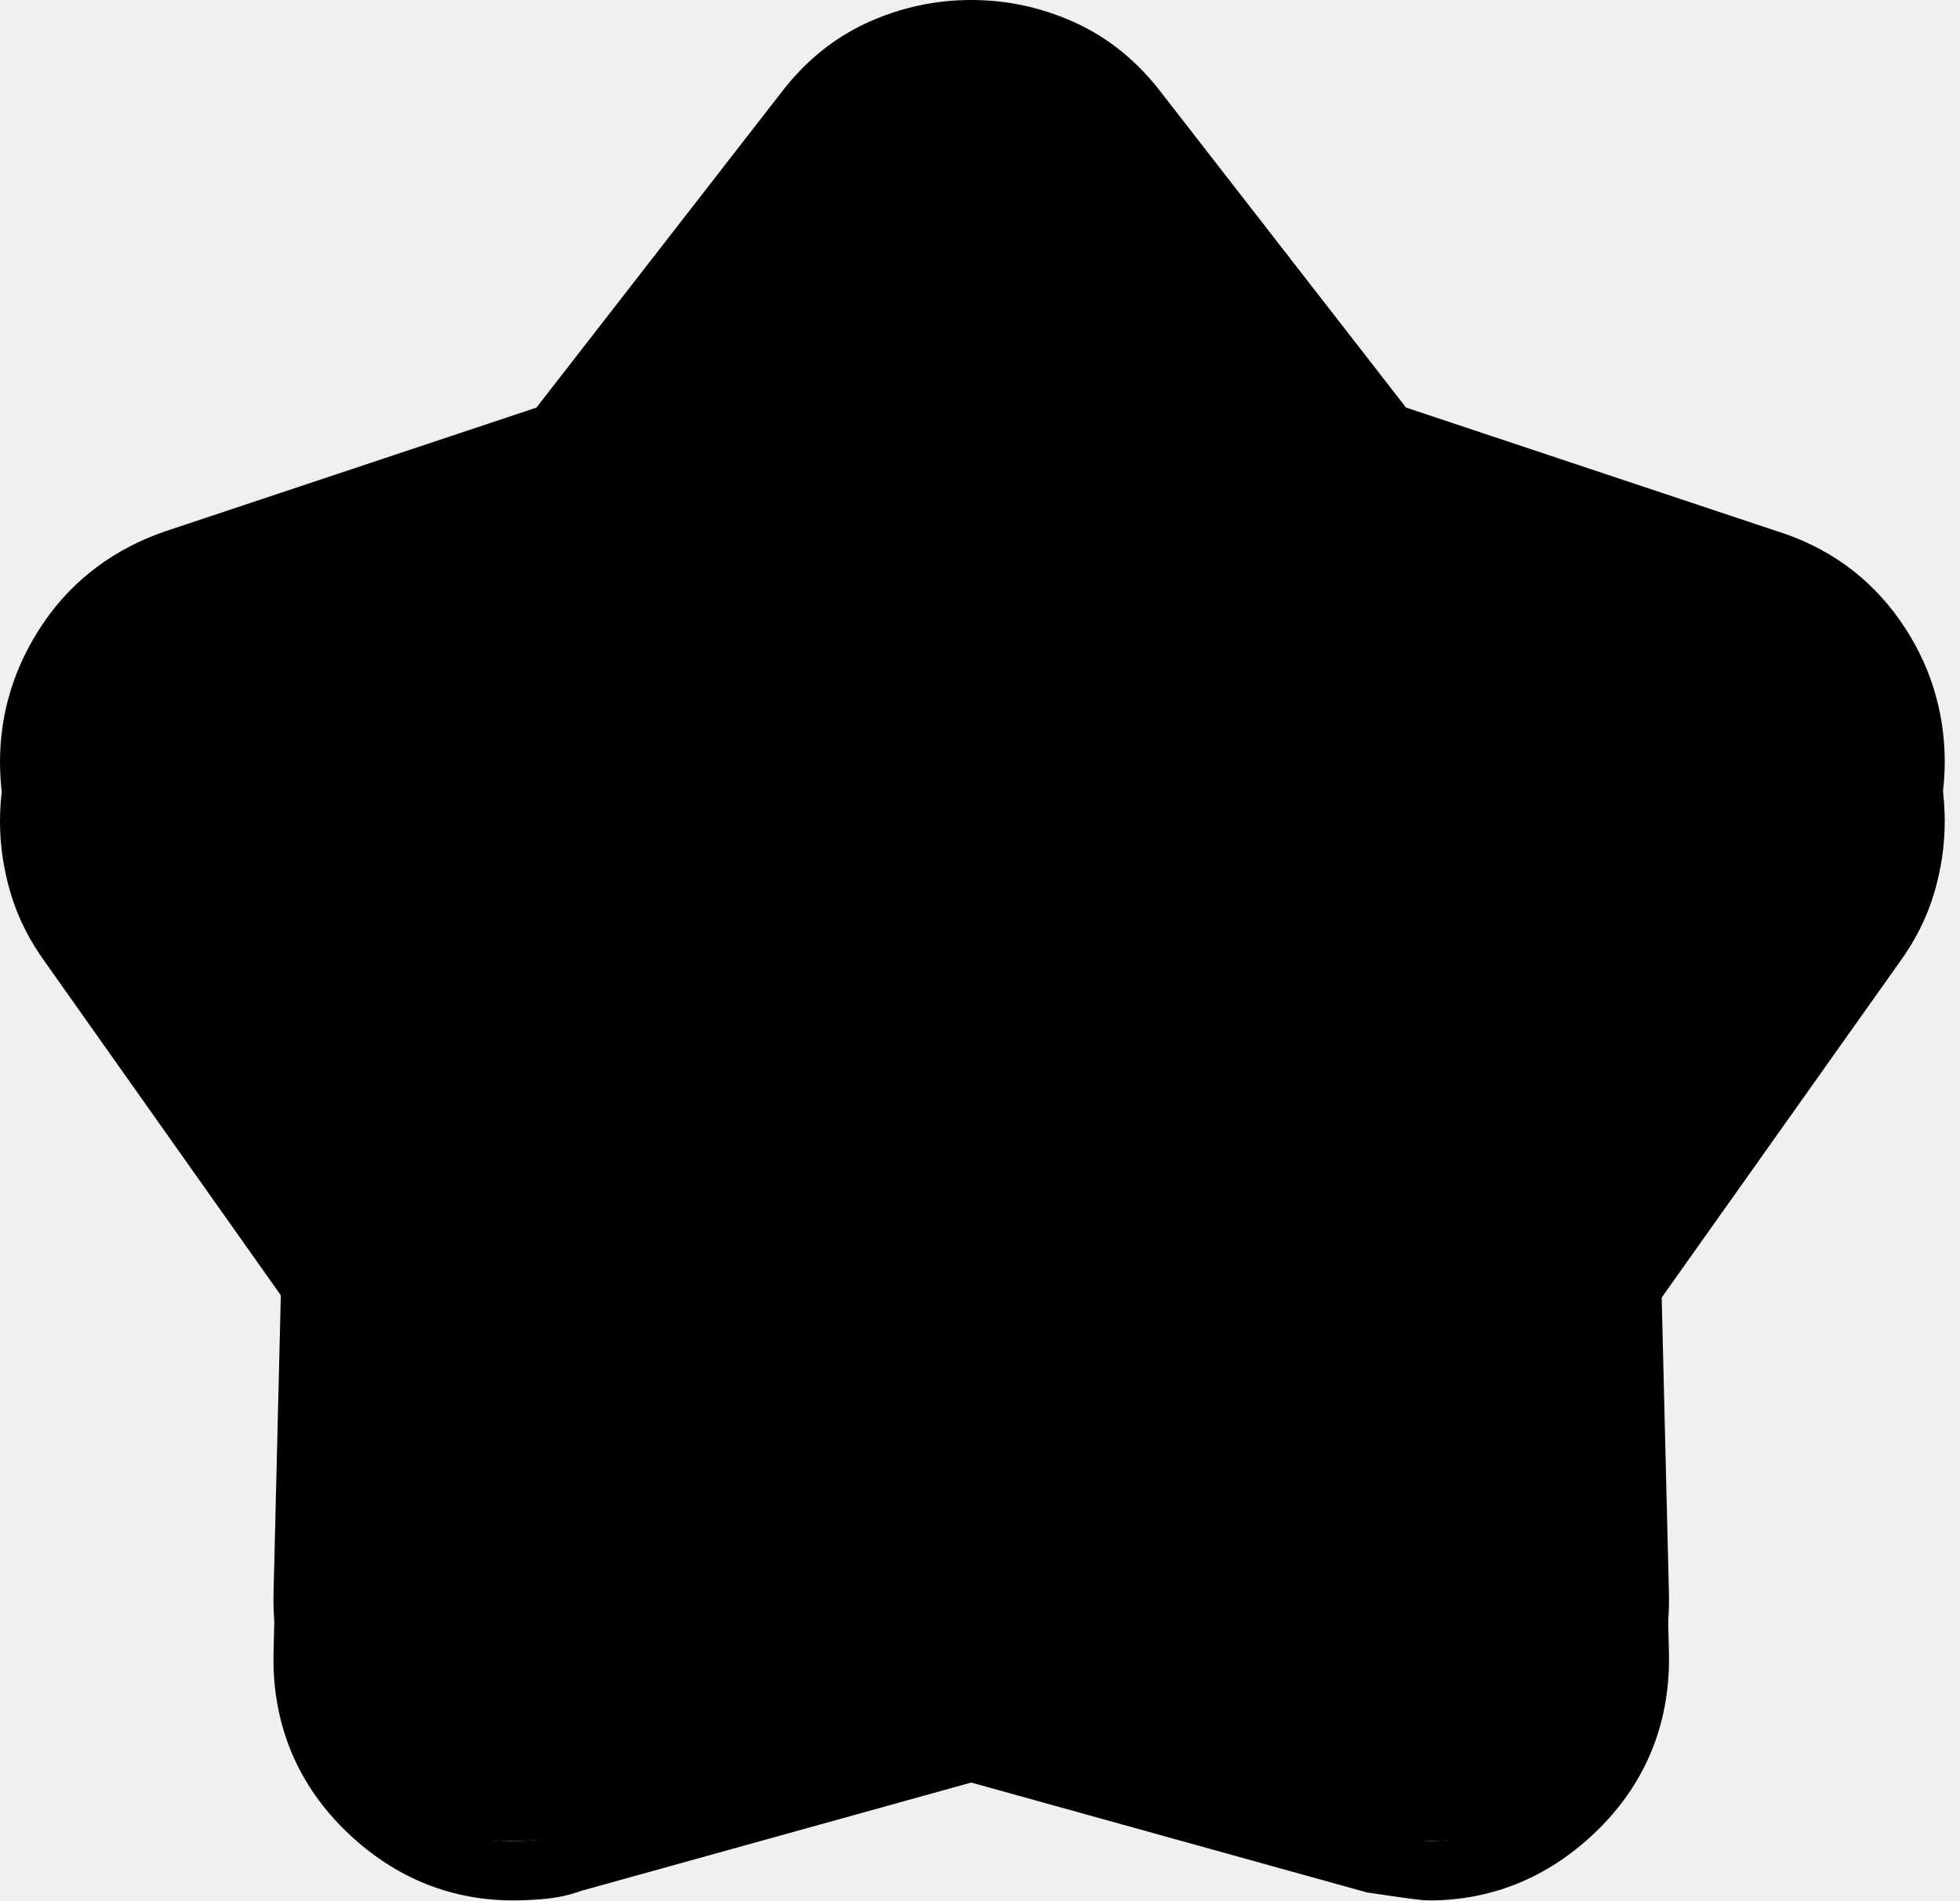
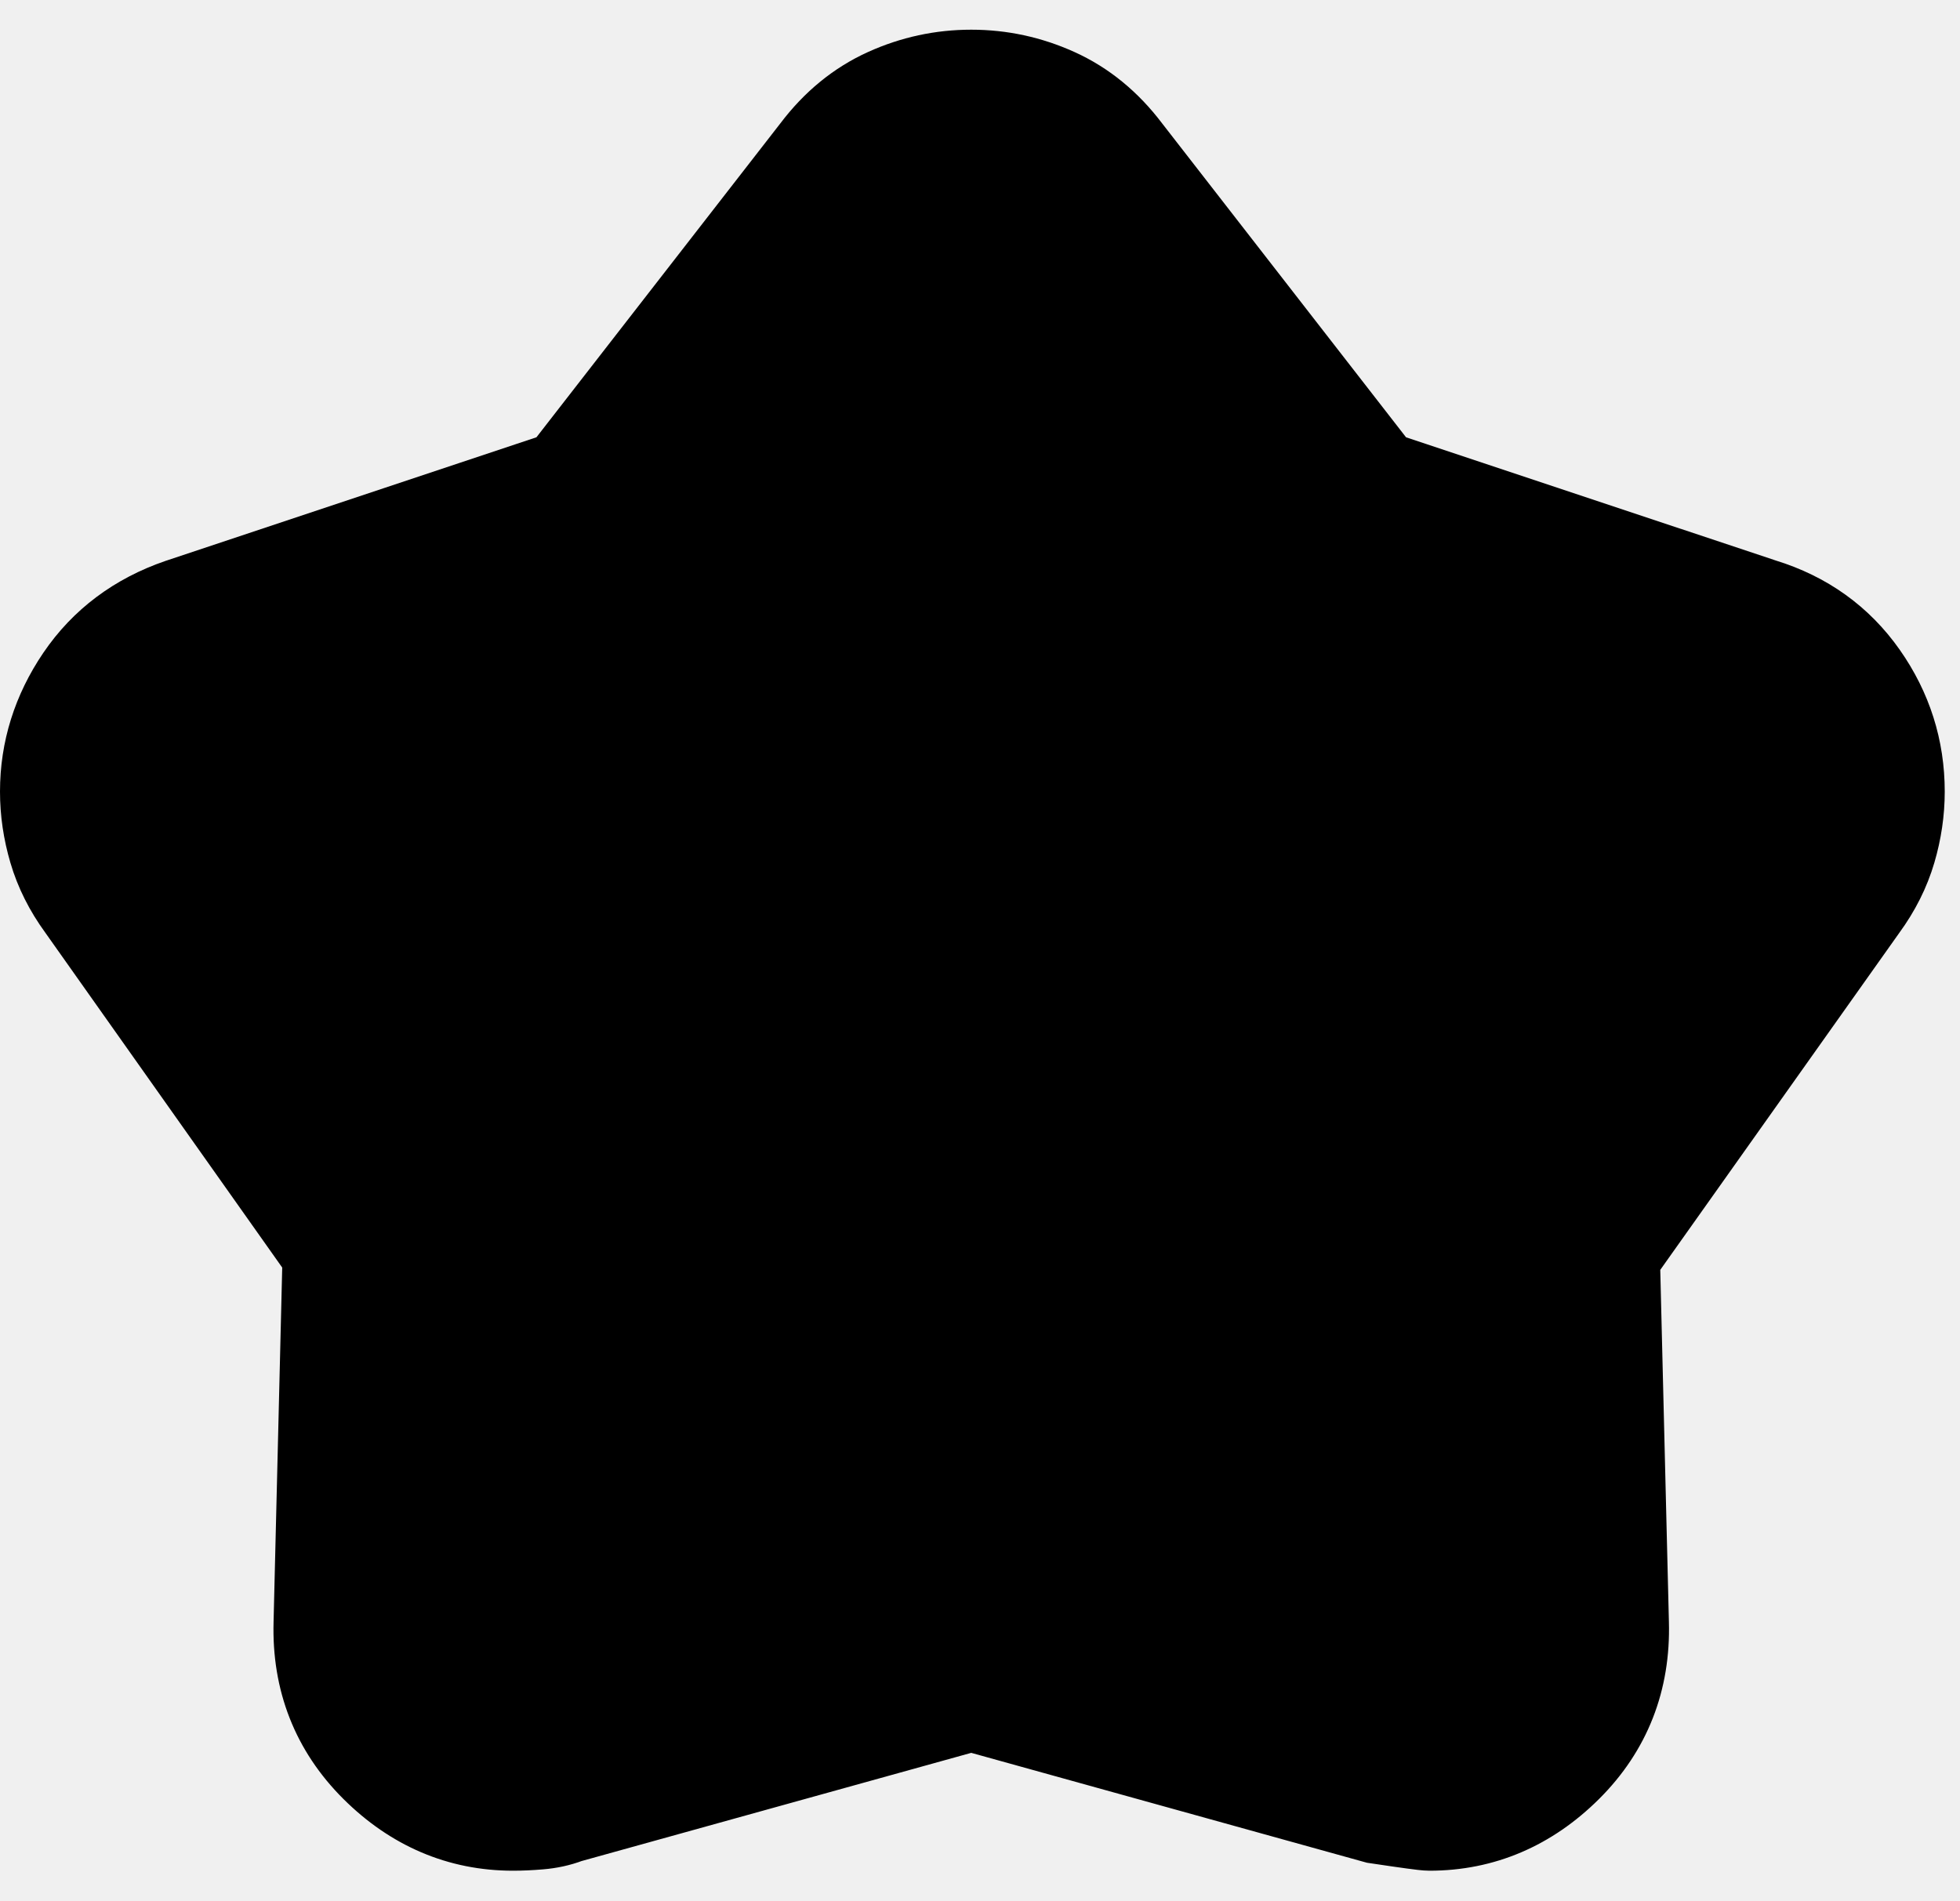
<svg xmlns="http://www.w3.org/2000/svg" width="66" height="64" viewBox="0 0 66 64" fill="none">
-   <g clip-path="url(#clip0_187_1771)">
-     <path d="M46.178 62.735L46.237 62.751L46.298 62.76C46.811 62.837 47.213 62.895 47.501 62.934C47.743 62.967 47.997 63 48.134 63C50.052 63 51.734 62.273 53.138 60.878C54.568 59.456 55.256 57.686 55.198 55.639C55.198 55.638 55.198 55.638 55.198 55.637L54.899 43.458L63.146 31.829C63.616 31.186 63.963 30.5 64.177 29.771C64.382 29.073 64.486 28.368 64.486 27.658C64.486 26.127 64.038 24.719 63.154 23.459C62.255 22.178 61.021 21.299 59.493 20.829L46.742 16.579L38.335 5.758C37.631 4.827 36.775 4.117 35.765 3.661C34.792 3.221 33.769 3 32.705 3C31.641 3 30.618 3.221 29.645 3.661C28.635 4.117 27.779 4.827 27.075 5.758L18.668 16.579L5.906 20.833L5.896 20.836C4.375 21.359 3.157 22.263 2.285 23.548C1.436 24.8 1 26.178 1 27.658C1 28.368 1.104 29.073 1.309 29.771C1.523 30.5 1.87 31.186 2.339 31.828L10.511 43.381L10.212 55.637C10.212 55.638 10.212 55.639 10.212 55.639C10.153 57.686 10.842 59.456 12.272 60.878C13.675 62.273 15.357 63 17.276 63C17.564 63 17.873 62.986 18.203 62.958C18.577 62.927 18.938 62.851 19.28 62.721L32.705 58.993L46.178 62.735Z" stroke="black" stroke-width="2" />
-     <path d="M46.178 60.735L46.237 60.751L46.298 60.76C46.811 60.837 47.213 60.895 47.501 60.934C47.743 60.967 47.997 61 48.134 61C50.052 61 51.734 60.273 53.138 58.878C54.568 57.456 55.256 55.686 55.198 53.639C55.198 53.638 55.198 53.638 55.198 53.637L54.899 41.458L63.146 29.829C63.616 29.186 63.963 28.5 64.177 27.771C64.382 27.073 64.486 26.368 64.486 25.658C64.486 24.127 64.038 22.719 63.154 21.459C62.255 20.178 61.021 19.299 59.493 18.829L46.742 14.579L38.335 3.758C37.631 2.827 36.775 2.117 35.765 1.661C34.792 1.221 33.769 1 32.705 1C31.641 1 30.618 1.221 29.645 1.661C28.635 2.117 27.779 2.827 27.075 3.758L18.668 14.579L5.906 18.833L5.896 18.836C4.375 19.359 3.157 20.263 2.285 21.548C1.436 22.8 1 24.178 1 25.658C1 26.368 1.104 27.073 1.309 27.771C1.523 28.5 1.87 29.186 2.339 29.828L10.511 41.381L10.212 53.637C10.212 53.638 10.212 53.639 10.212 53.639C10.153 55.686 10.842 57.456 12.272 58.878C13.675 60.273 15.357 61 17.276 61C17.564 61 17.873 60.986 18.203 60.958C18.577 60.927 18.938 60.851 19.28 60.721L32.705 56.993L46.178 60.735Z" fill="black" stroke="black" stroke-width="2" />
-   </g>
-   <defs>
-     <clipPath id="clip0_187_1771">
-       <rect width="66" height="64" fill="white" />
-     </clipPath>
-   </defs>
+   <path d="M46.178 61.735L46.237 61.751L46.298 61.76C46.811 61.837 47.213 61.895 47.501 61.934C47.743 61.967 47.997 62 48.134 62C50.052 62 51.734 61.273 53.138 59.878C54.568 58.456 55.256 56.686 55.198 54.639C55.198 54.638 55.198 54.638 55.198 54.637L54.899 42.458L63.146 30.829C63.616 30.186 63.963 29.5 64.177 28.771C64.382 28.073 64.486 27.368 64.486 26.658C64.486 25.127 64.038 23.719 63.154 22.459C62.255 21.178 61.021 20.299 59.493 19.829L46.742 15.579L38.335 4.758C37.631 3.827 36.775 3.117 35.765 2.661C34.792 2.221 33.769 2 32.705 2C31.641 2 30.618 2.221 29.645 2.661C28.635 3.117 27.779 3.827 27.075 4.758L18.668 15.579L5.906 19.833L5.896 19.836C4.375 20.359 3.157 21.263 2.285 22.548C1.436 23.8 1 25.178 1 26.658C1 27.368 1.104 28.073 1.309 28.771C1.523 29.5 1.87 30.186 2.339 30.828L10.511 42.381L10.212 54.637C10.212 54.638 10.212 54.639 10.212 54.639C10.153 56.686 10.842 58.456 12.272 59.878C13.675 61.273 15.357 62 17.276 62C17.564 62 17.873 61.986 18.203 61.958C18.577 61.927 18.938 61.851 19.28 61.721L32.705 57.993L46.178 61.735Z" fill="black" stroke="black" stroke-width="2" />
</svg>
